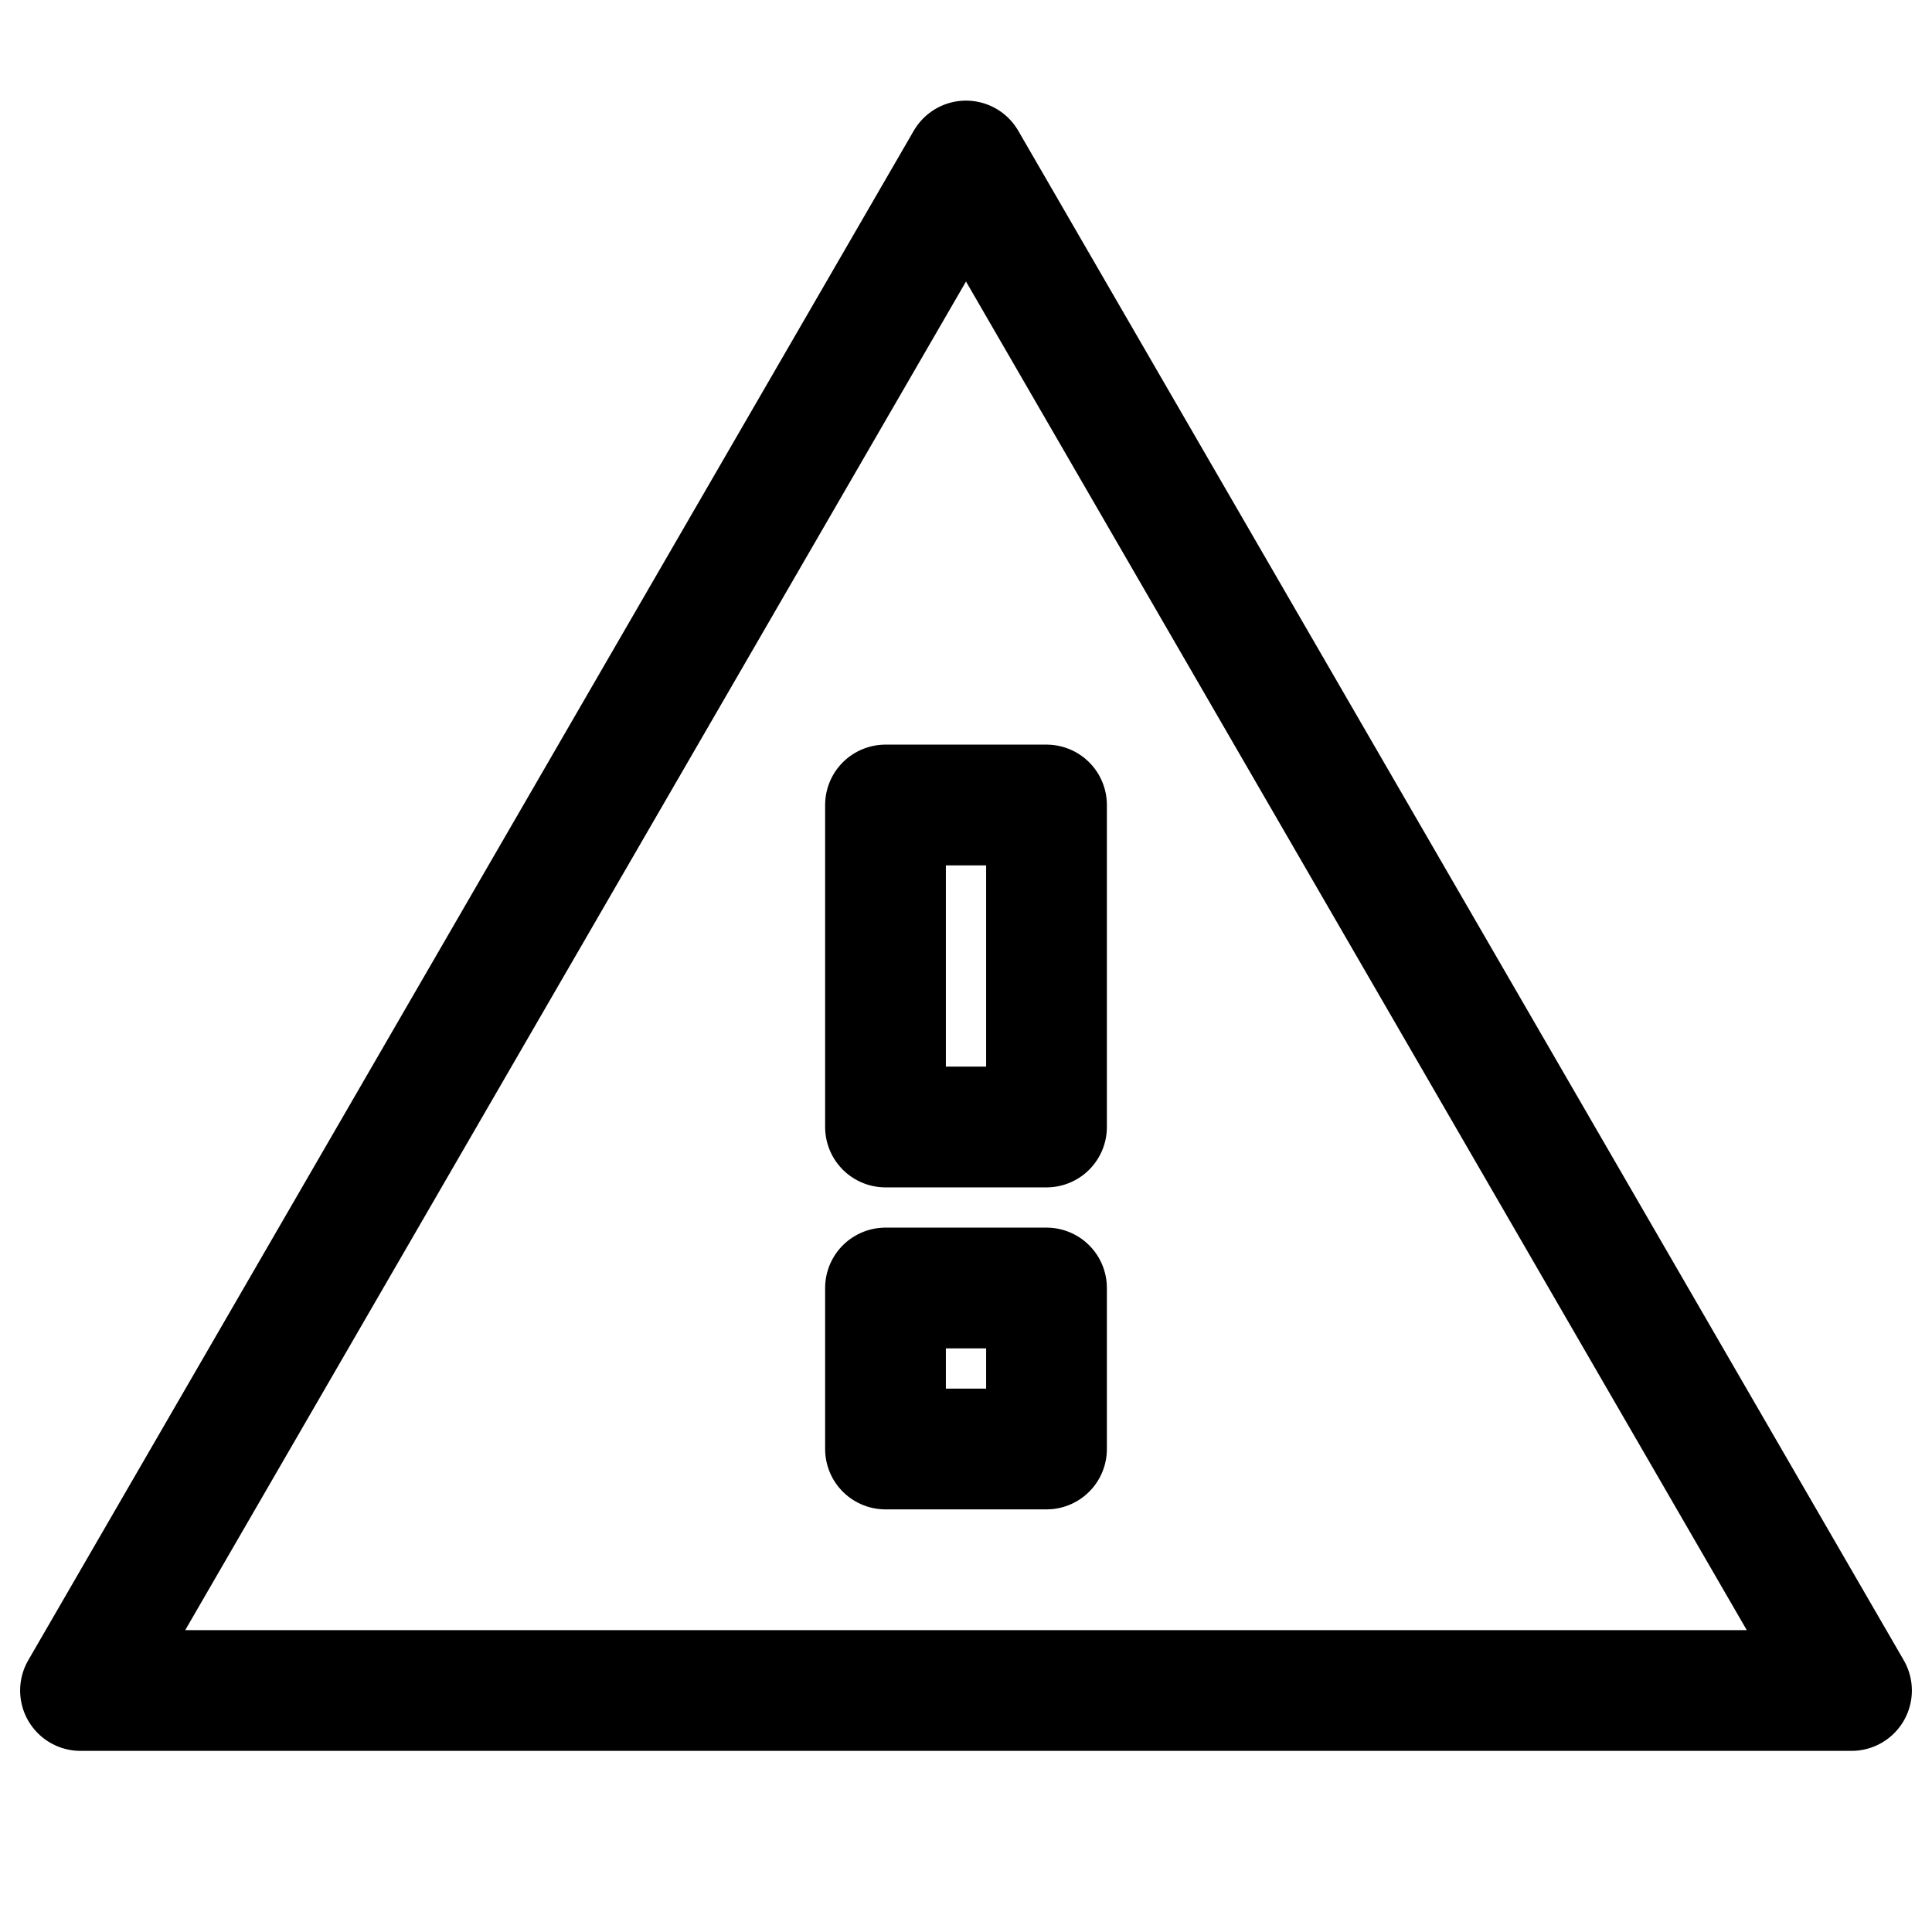
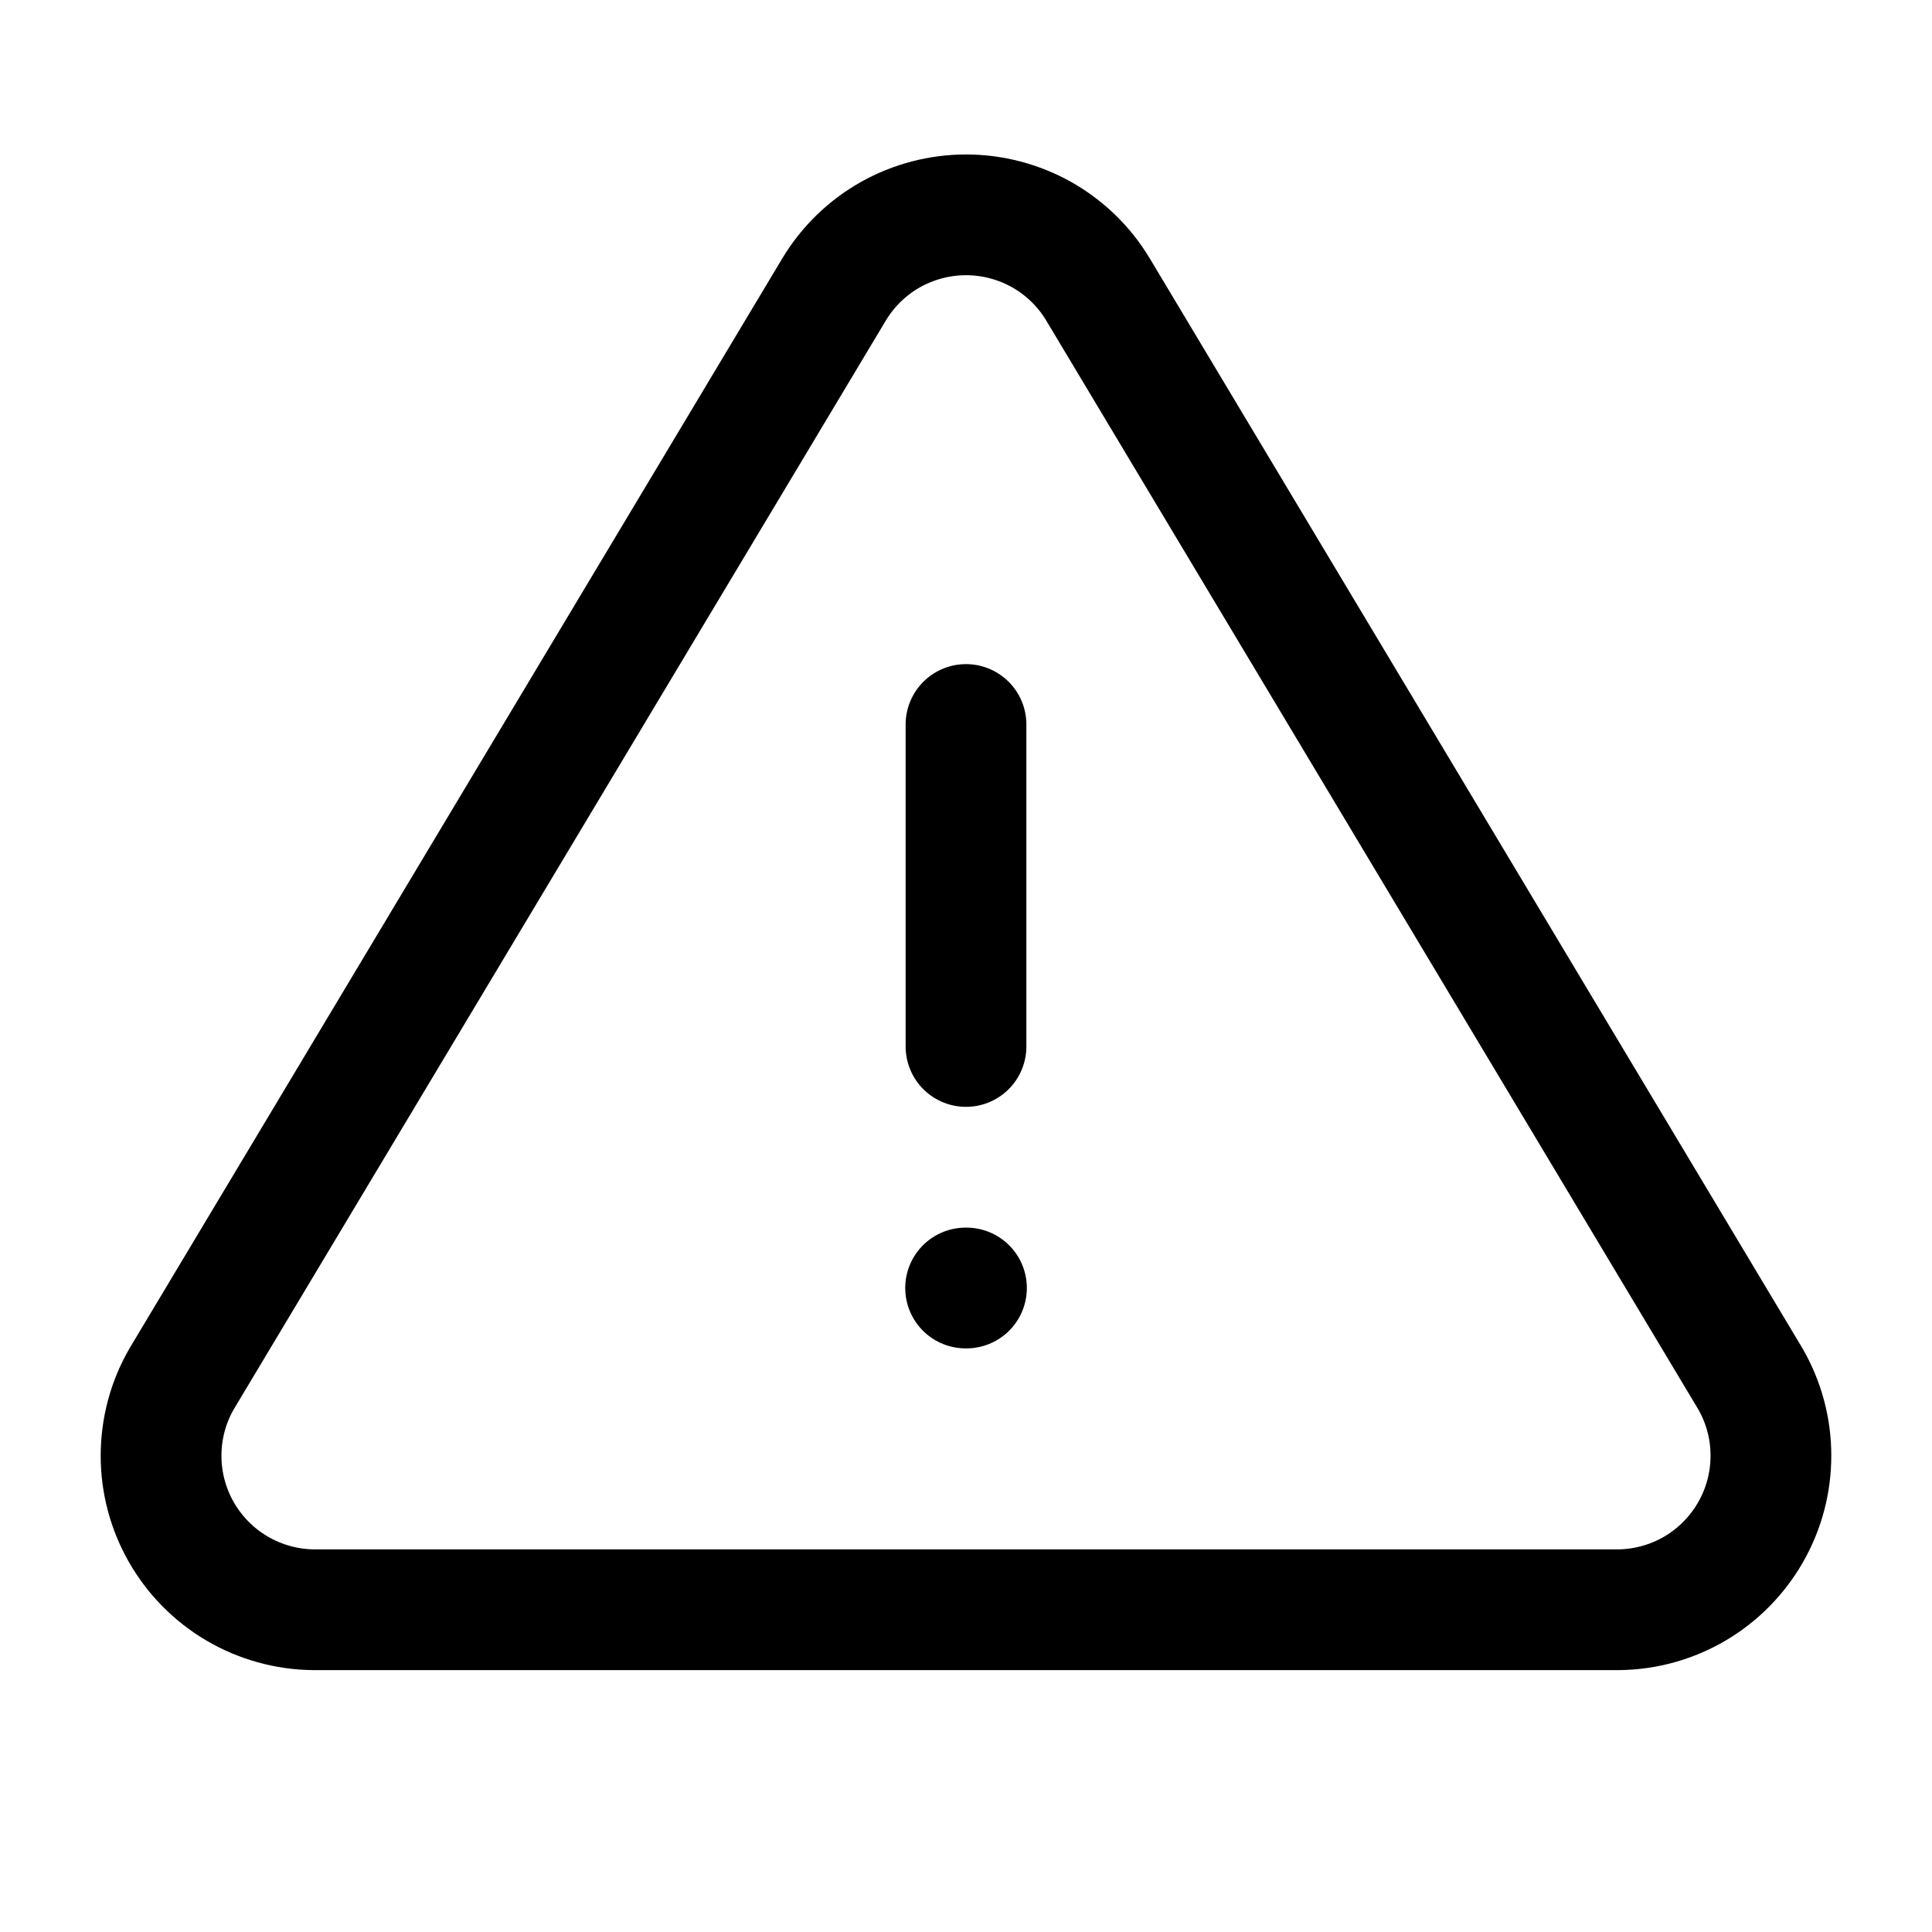
- <svg xmlns="http://www.w3.org/2000/svg" viewBox="0 0 24 24" width="20" height="20" fill="currentColor">
-   <path d="M1 21h22L12 2 1 21zm12-3h-2v-2h2v2zm0-4h-2v-4h2v4z" stroke="currentColor" stroke-width="1.5" fill="none" stroke-linecap="round" stroke-linejoin="round" />
+ <svg xmlns="http://www.w3.org/2000/svg" viewBox="0 0 20 20" width="20" height="20" fill="none">
+   <g transform="translate(1.04233 1.599)">
+     <path d="M7.594 1.394L0.839 12.673C0.699 12.914 0.626 13.187 0.625 13.466C0.624 13.744 0.696 14.018 0.834 14.26C0.972 14.502 1.171 14.704 1.411 14.845C1.651 14.986 1.924 15.062 2.202 15.065H15.714C15.992 15.062 16.265 14.986 16.505 14.845C16.744 14.704 16.943 14.502 17.081 14.26C17.219 14.018 17.291 13.745 17.29 13.466C17.29 13.188 17.216 12.915 17.077 12.674L10.322 1.394C10.18 1.159 9.98 0.965 9.741 0.83C9.502 0.696 9.232 0.625 8.958 0.625C8.684 0.625 8.414 0.696 8.175 0.83C7.936 0.965 7.736 1.159 7.594 1.394" stroke="currentColor" stroke-width="1.25" stroke-linecap="round" stroke-linejoin="round" />
+   </g>
+   <g transform="translate(9.375 6.875)">
+     <path d="M0.625 0.625V3.958" stroke="currentColor" stroke-width="1.25" stroke-linecap="round" stroke-linejoin="round" />
+   </g>
+   <g transform="translate(9.37083 12.70833)">
+     <path d="M0.625 0.625H0.634" stroke="currentColor" stroke-width="1.25" stroke-linecap="round" stroke-linejoin="round" />
+   </g>
</svg>
